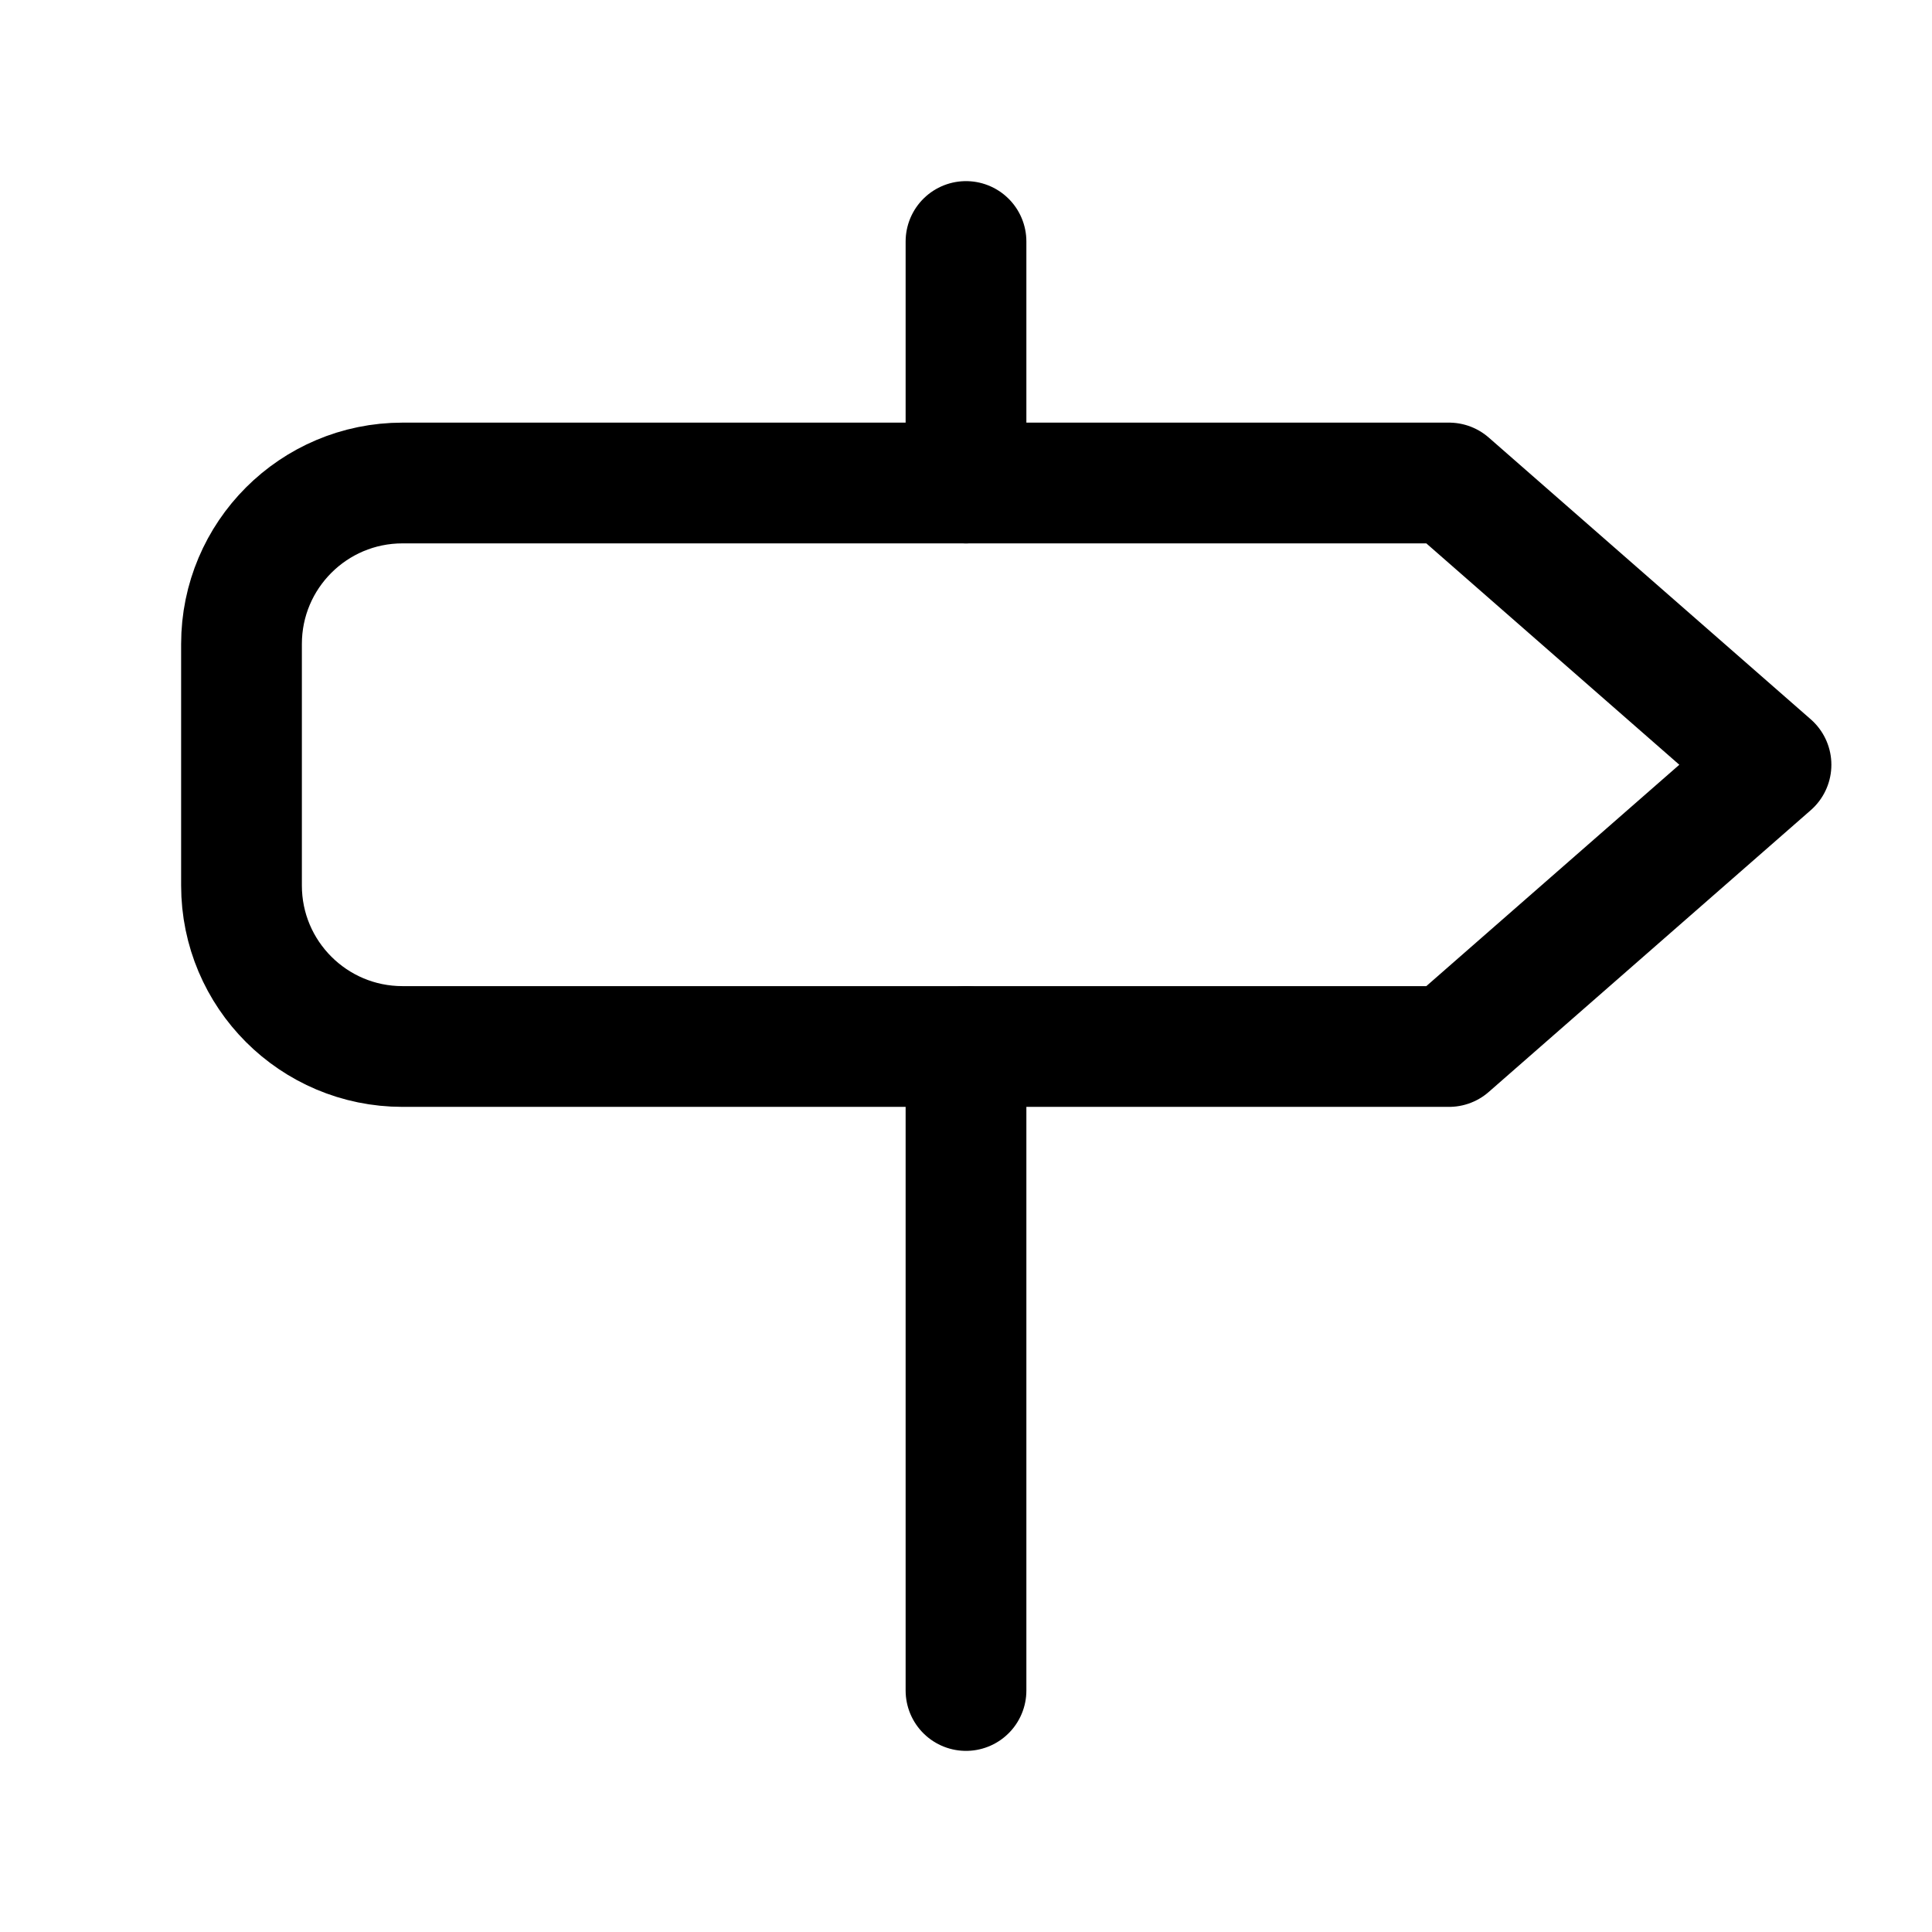
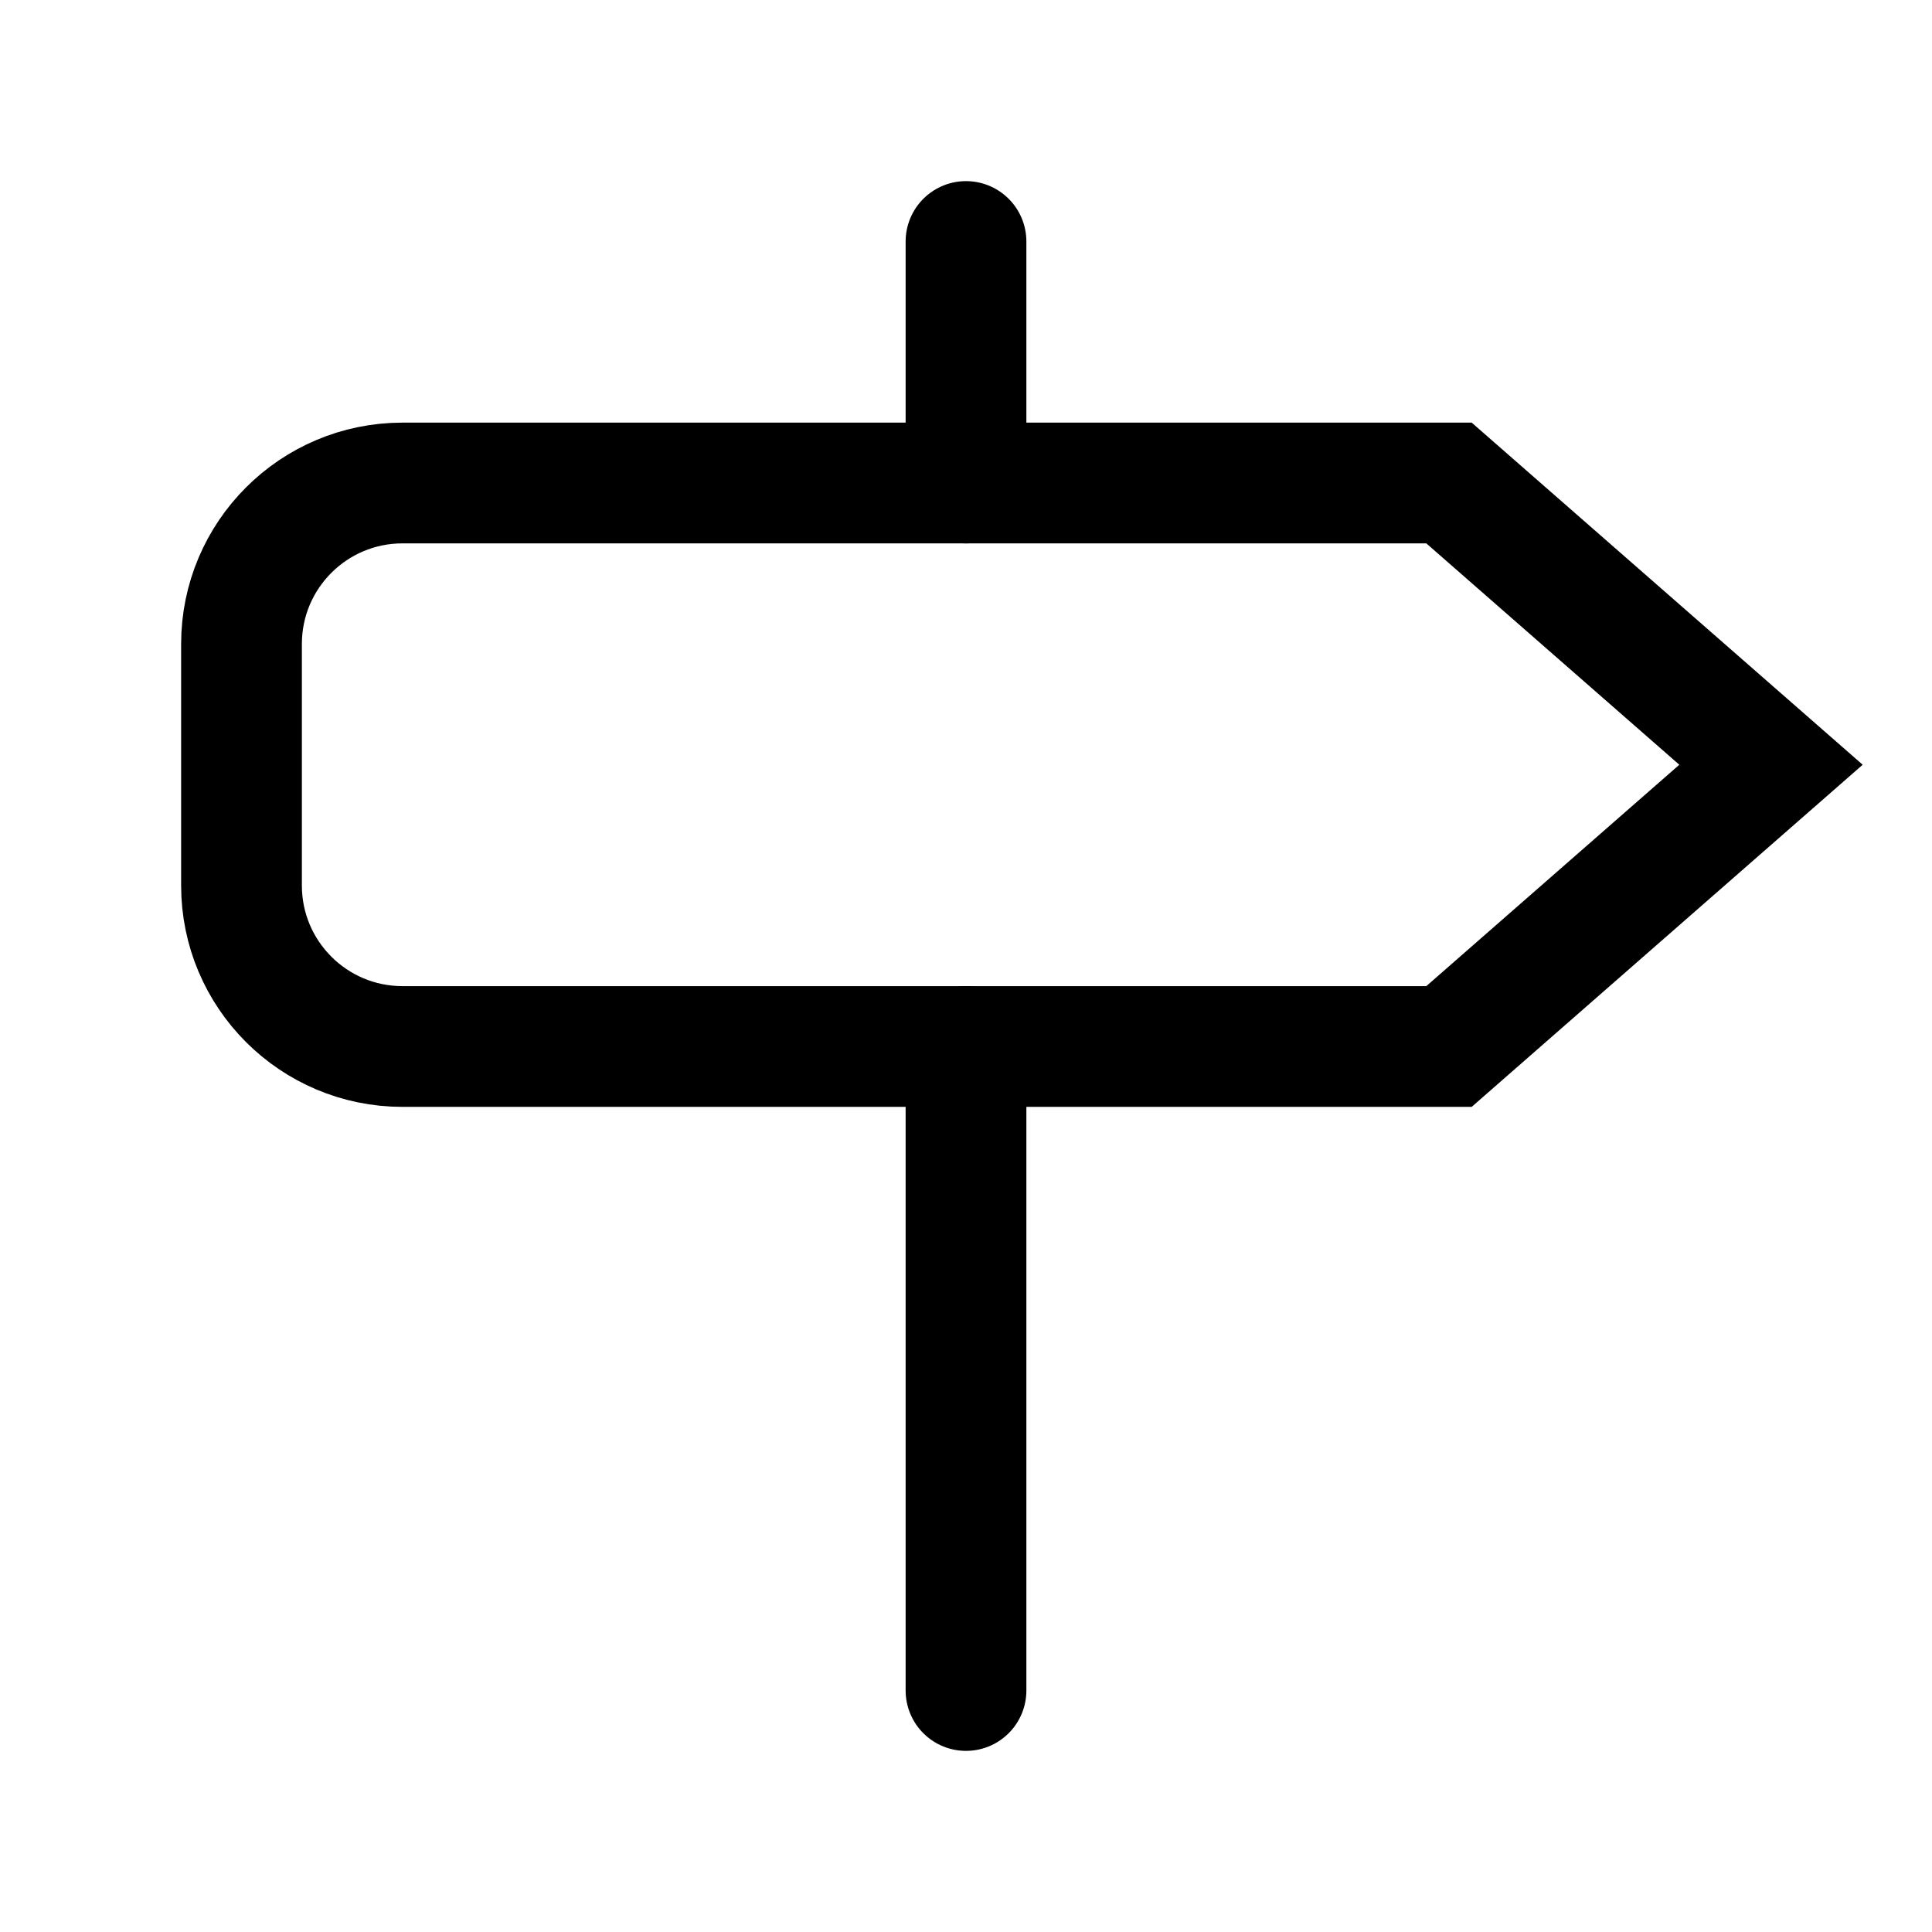
- <svg xmlns="http://www.w3.org/2000/svg" width="24" height="24" viewBox="0 0 24 24" fill="none" stroke="currentColor" stroke-width="1.5" stroke-linecap="round" stroke-linejoin="round" class="lucide lucide-milestone">
+ <svg xmlns="http://www.w3.org/2000/svg" width="24" height="24" viewBox="0 0 24 24" fill="none" stroke="currentColor" stroke-width="1.5" stroke-linecap="round" strokeLinejoin="round" class="lucide lucide-milestone">
  <path d="M18 6H5a2 2 0 0 0-2 2v3a2 2 0 0 0 2 2h13l4-3.5L18 6Z" />
  <path d="M12 13v8" />
  <path d="M12 3v3" />
</svg>
